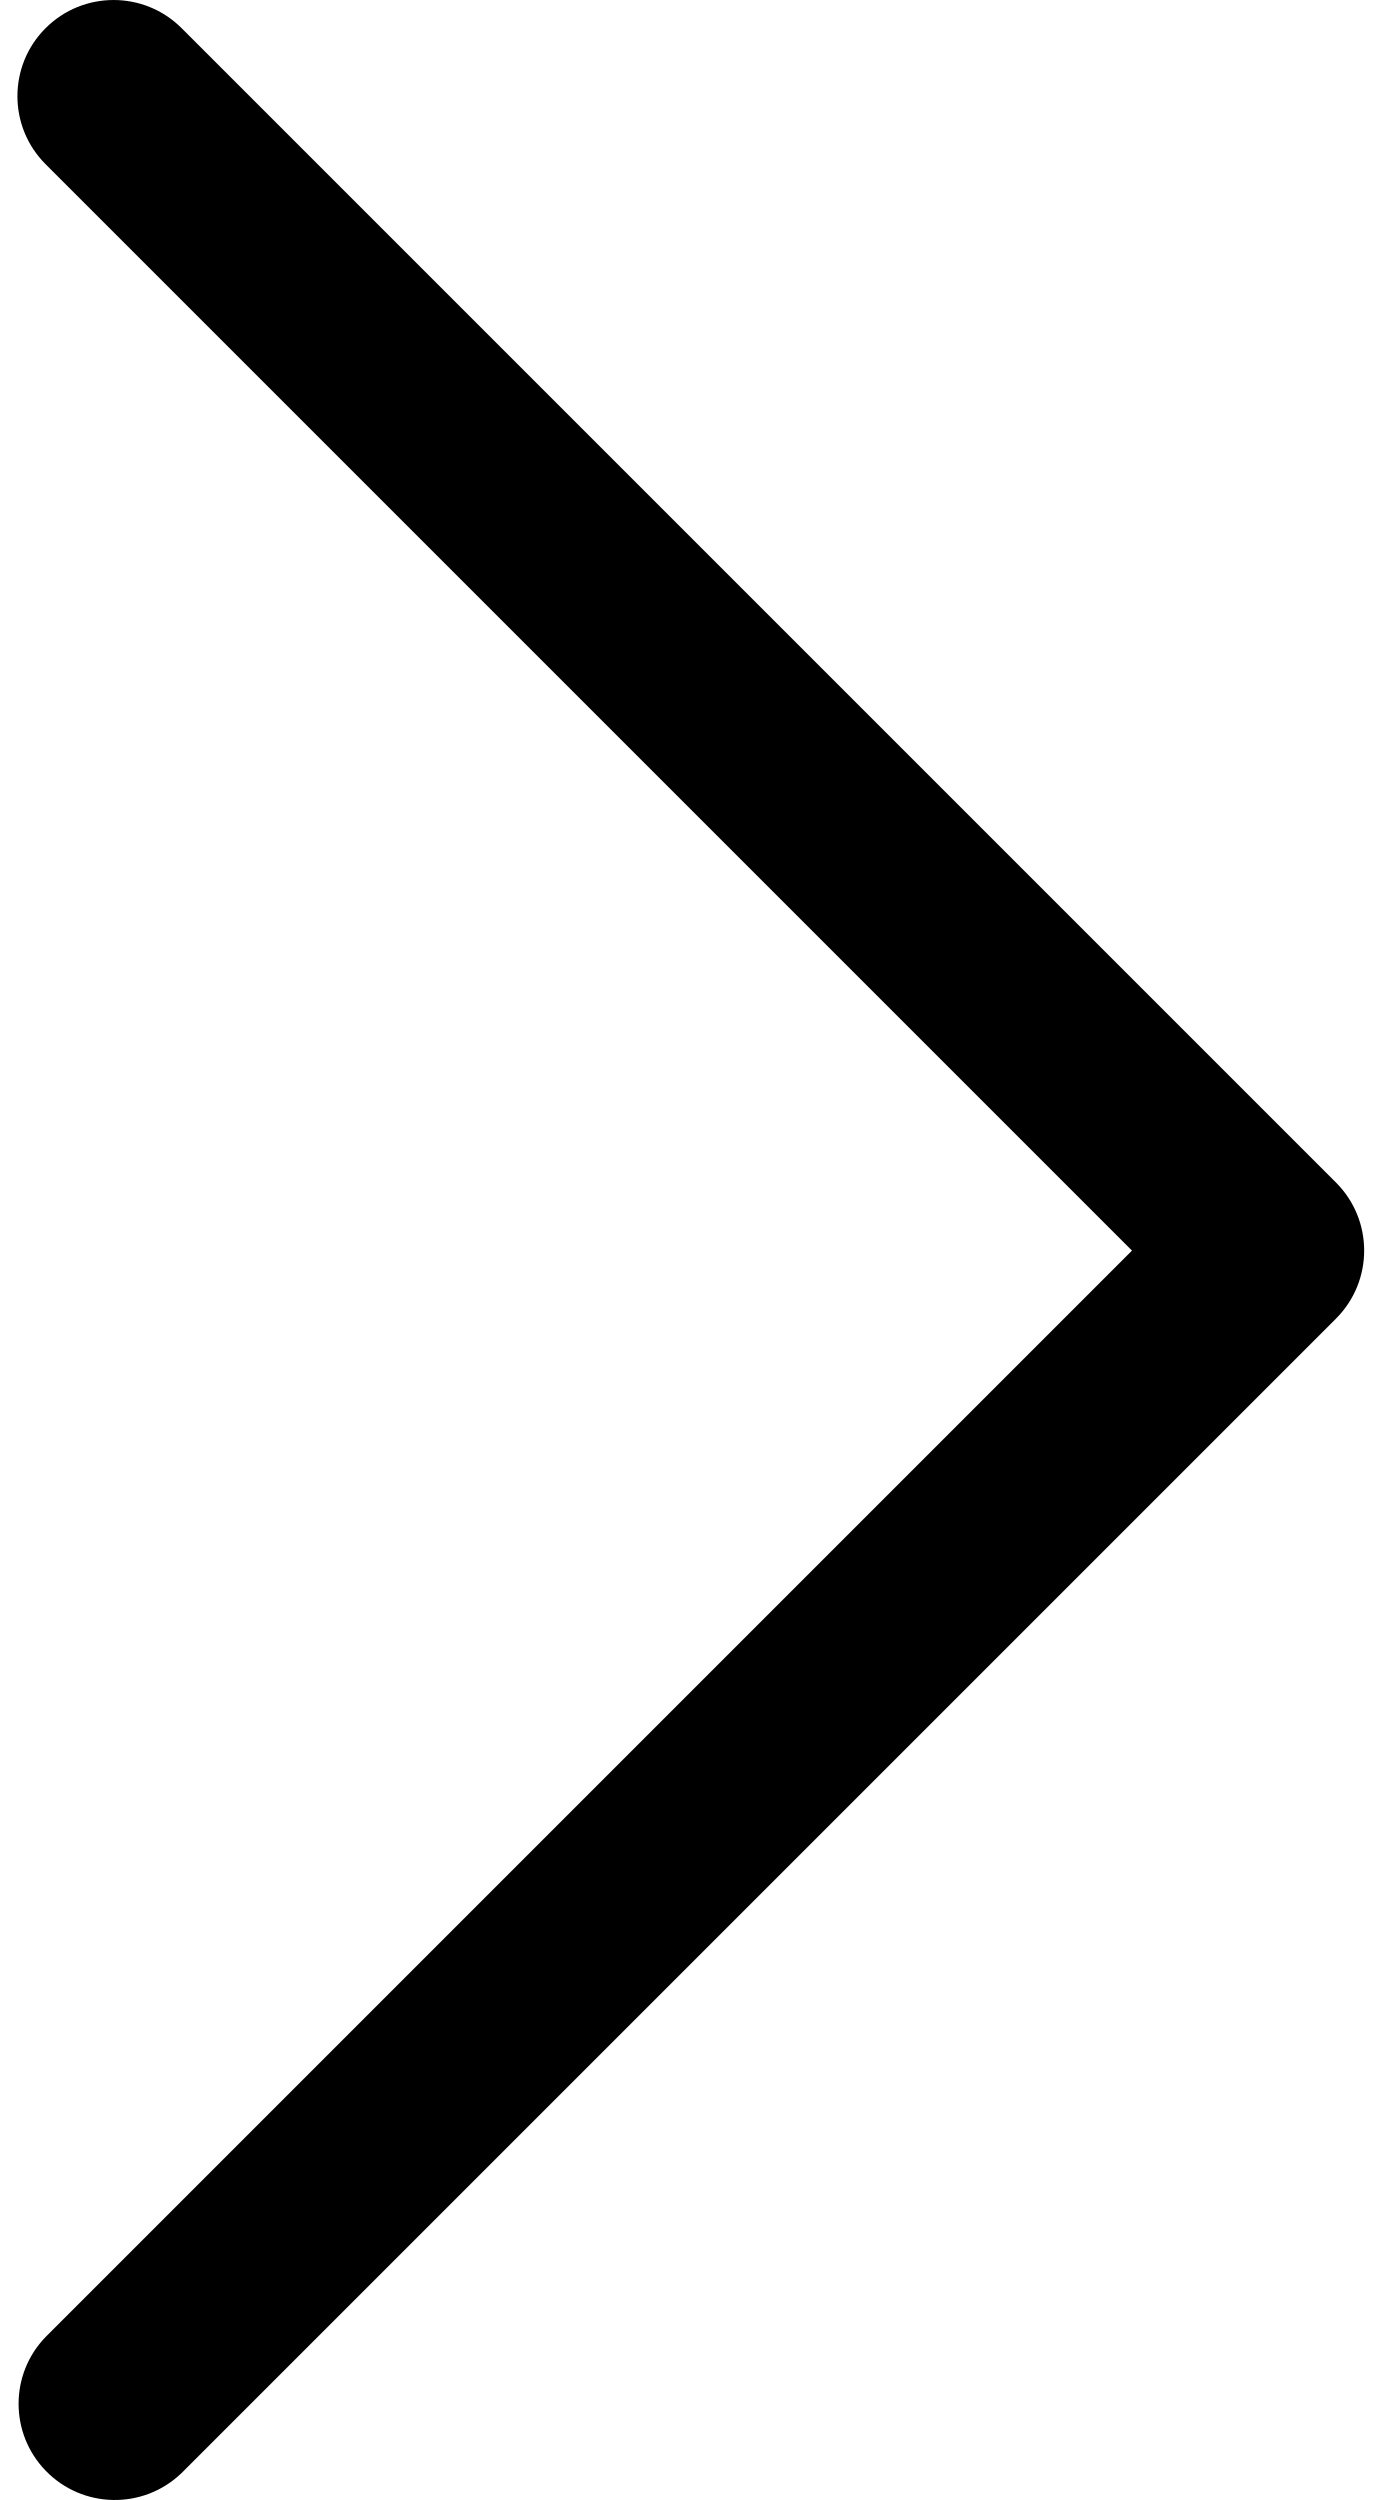
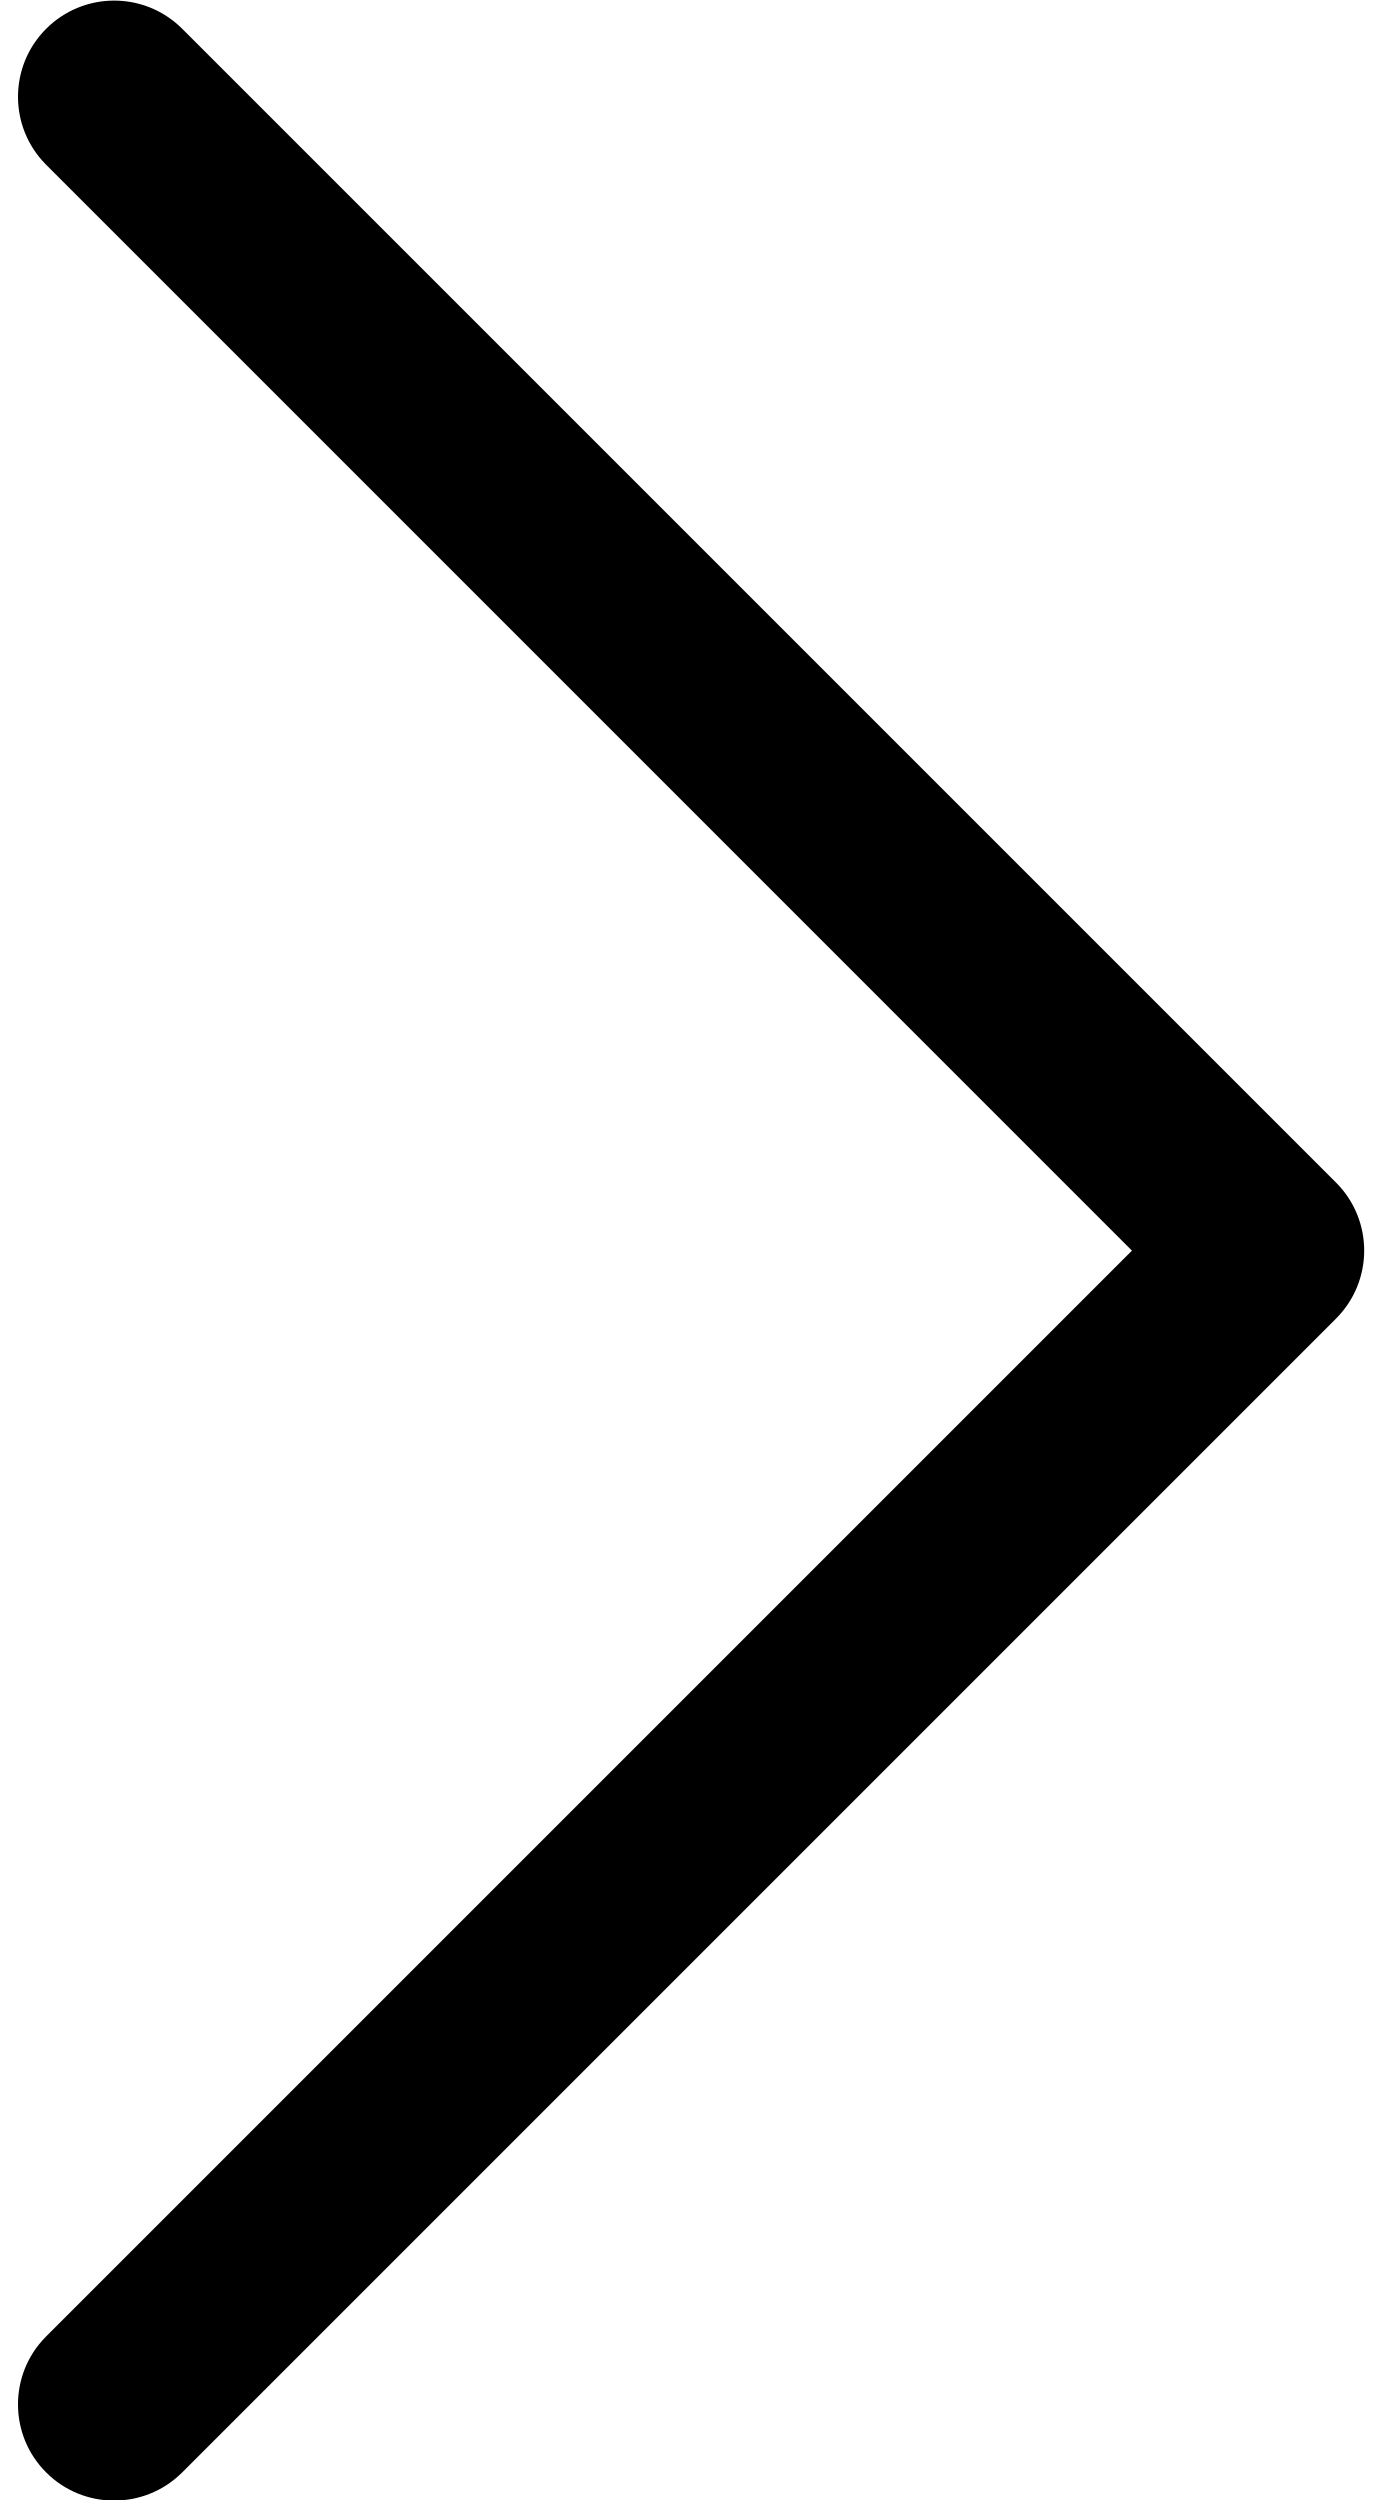
<svg xmlns="http://www.w3.org/2000/svg" width="42" height="76" viewBox="0 0 42 76" fill="none">
-   <path d="M40.615 40.085L5.521 75.179C4.359 76.301 2.508 76.269 1.386 75.107C0.291 73.974 0.291 72.177 1.386 71.044L34.412 38.018L1.386 4.992C0.244 3.85 0.244 1.998 1.386 0.856C2.528 -0.285 4.379 -0.285 5.521 0.856L40.615 35.95C41.756 37.092 41.756 38.943 40.615 40.085Z" fill="black" />
+   <path d="M40.615 40.085 5.52 75.18a2.924 2.924 0 0 1-4.135-4.135l33.026-33.026L1.386 4.992A2.924 2.924 0 0 1 5.52.856L40.615 35.95a2.924 2.924 0 0 1 0 4.135Z" fill="#000" />
</svg>
